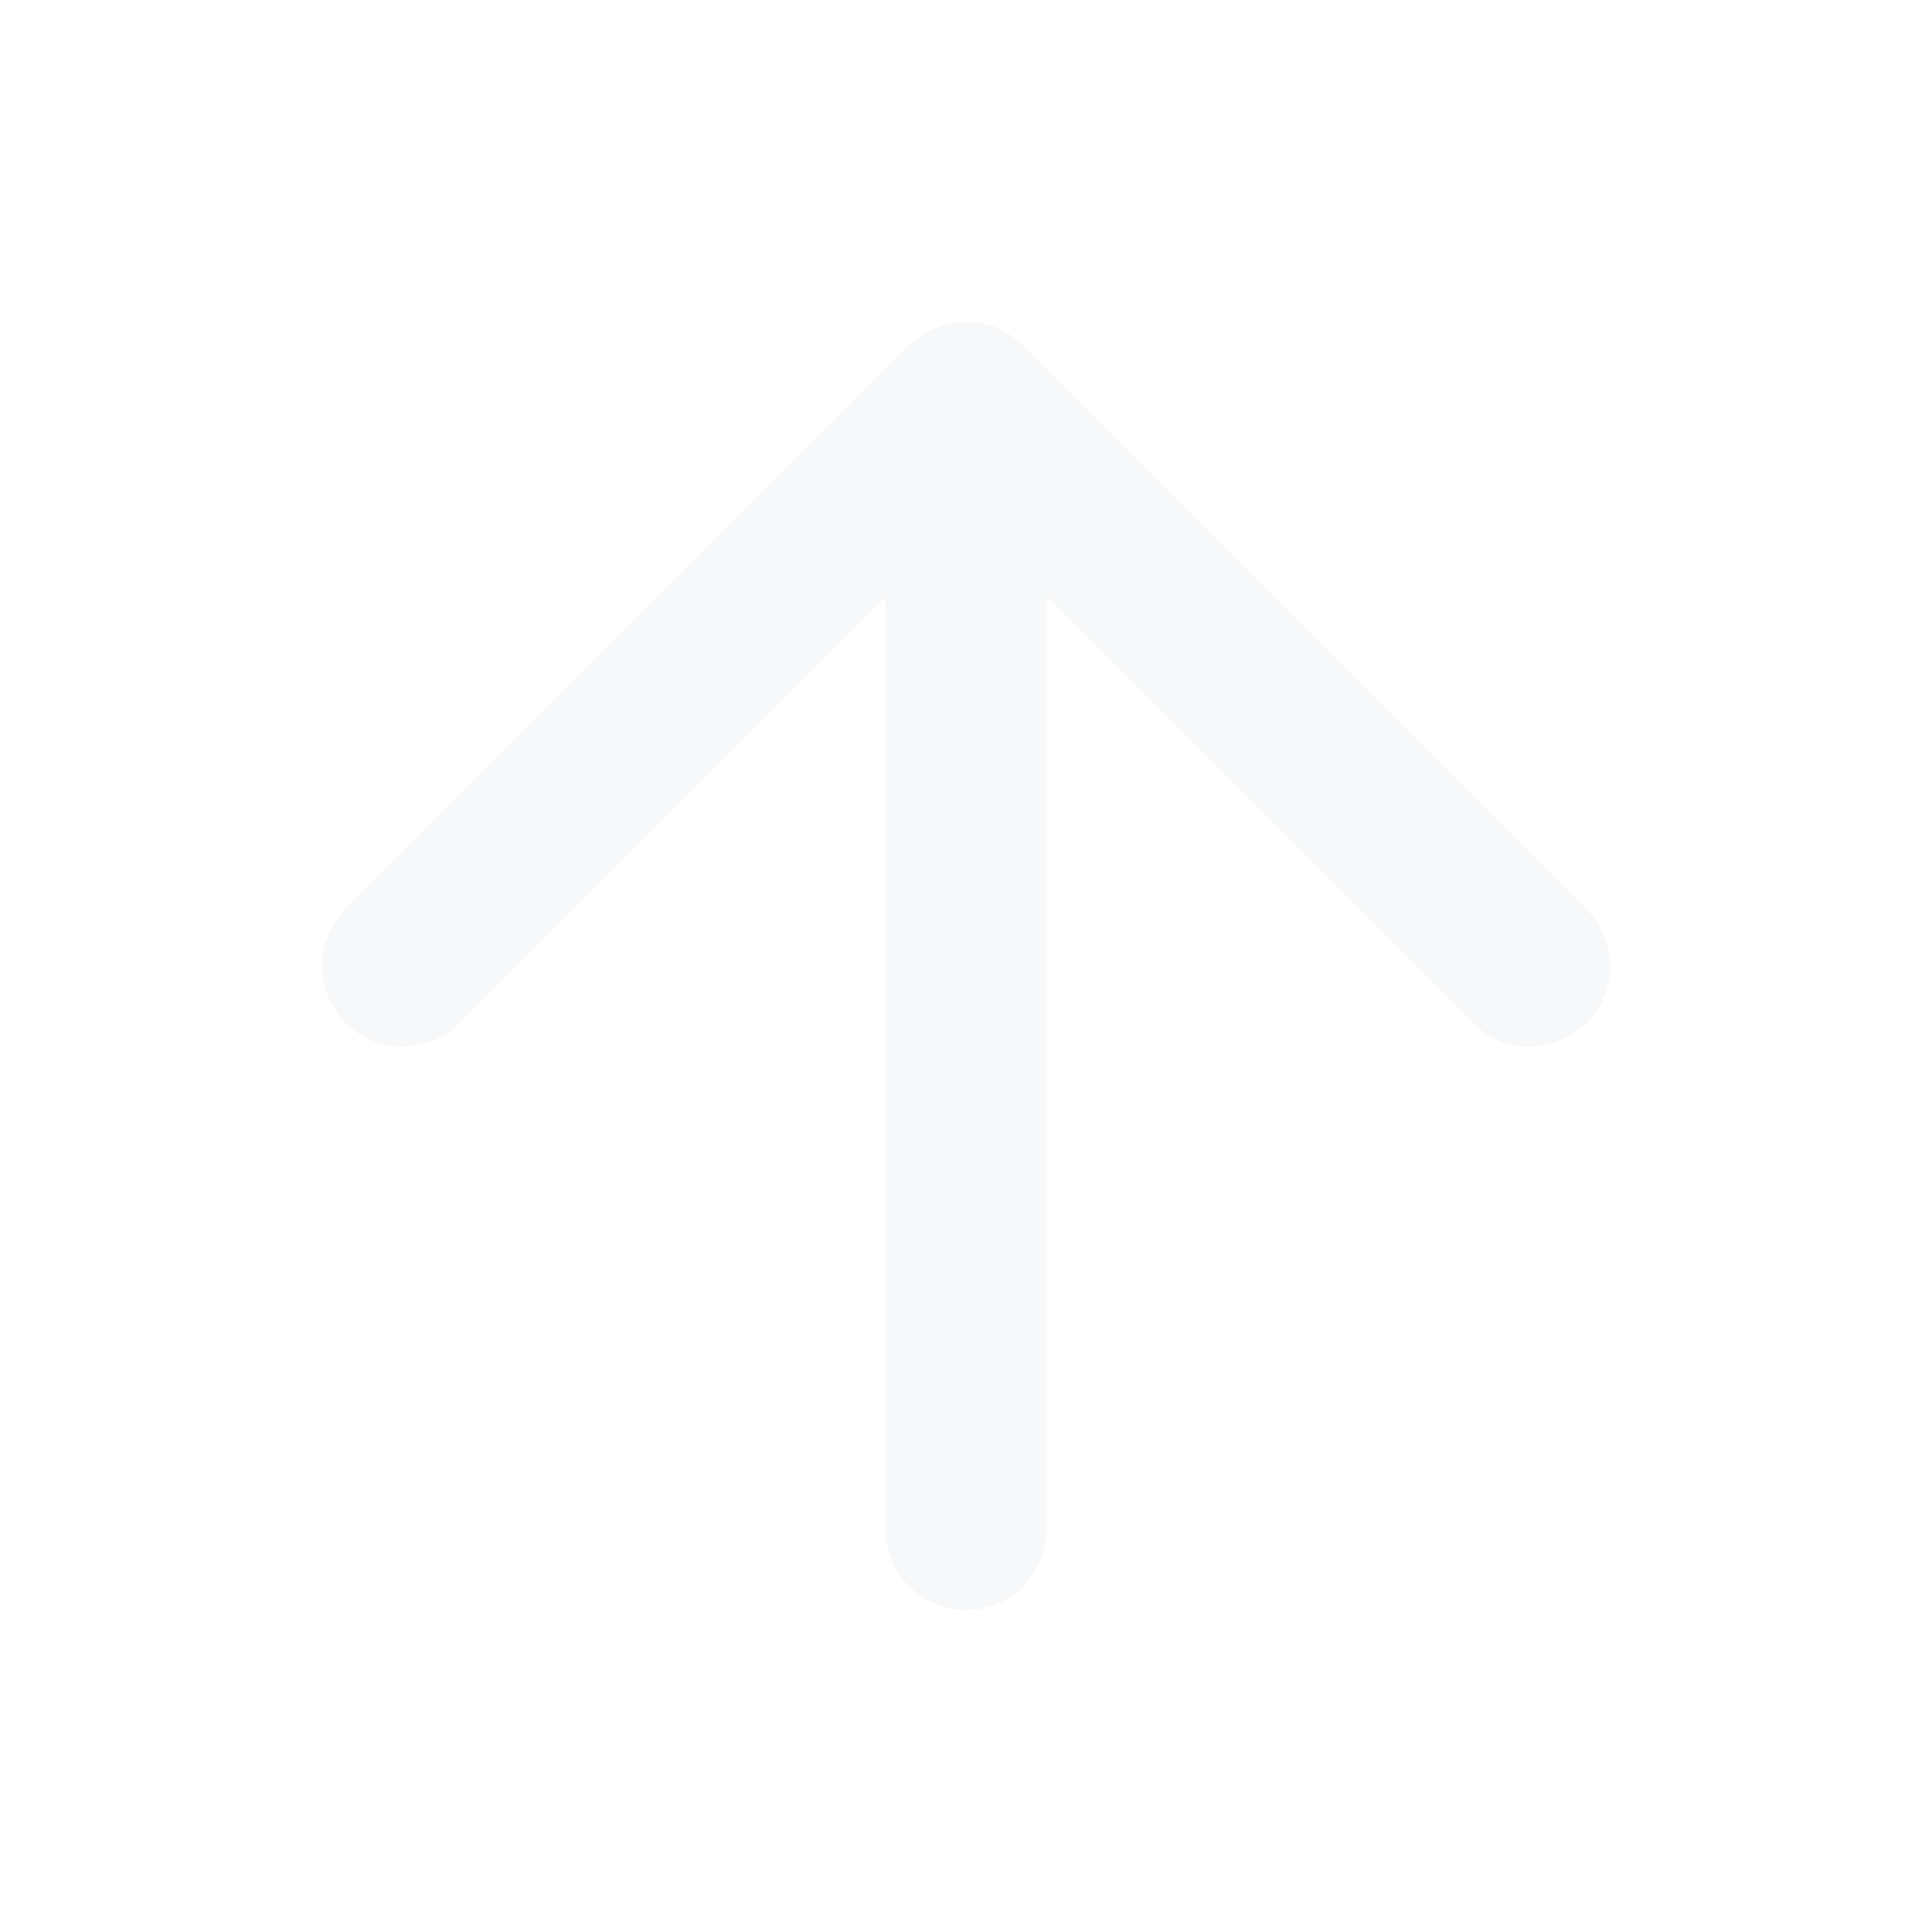
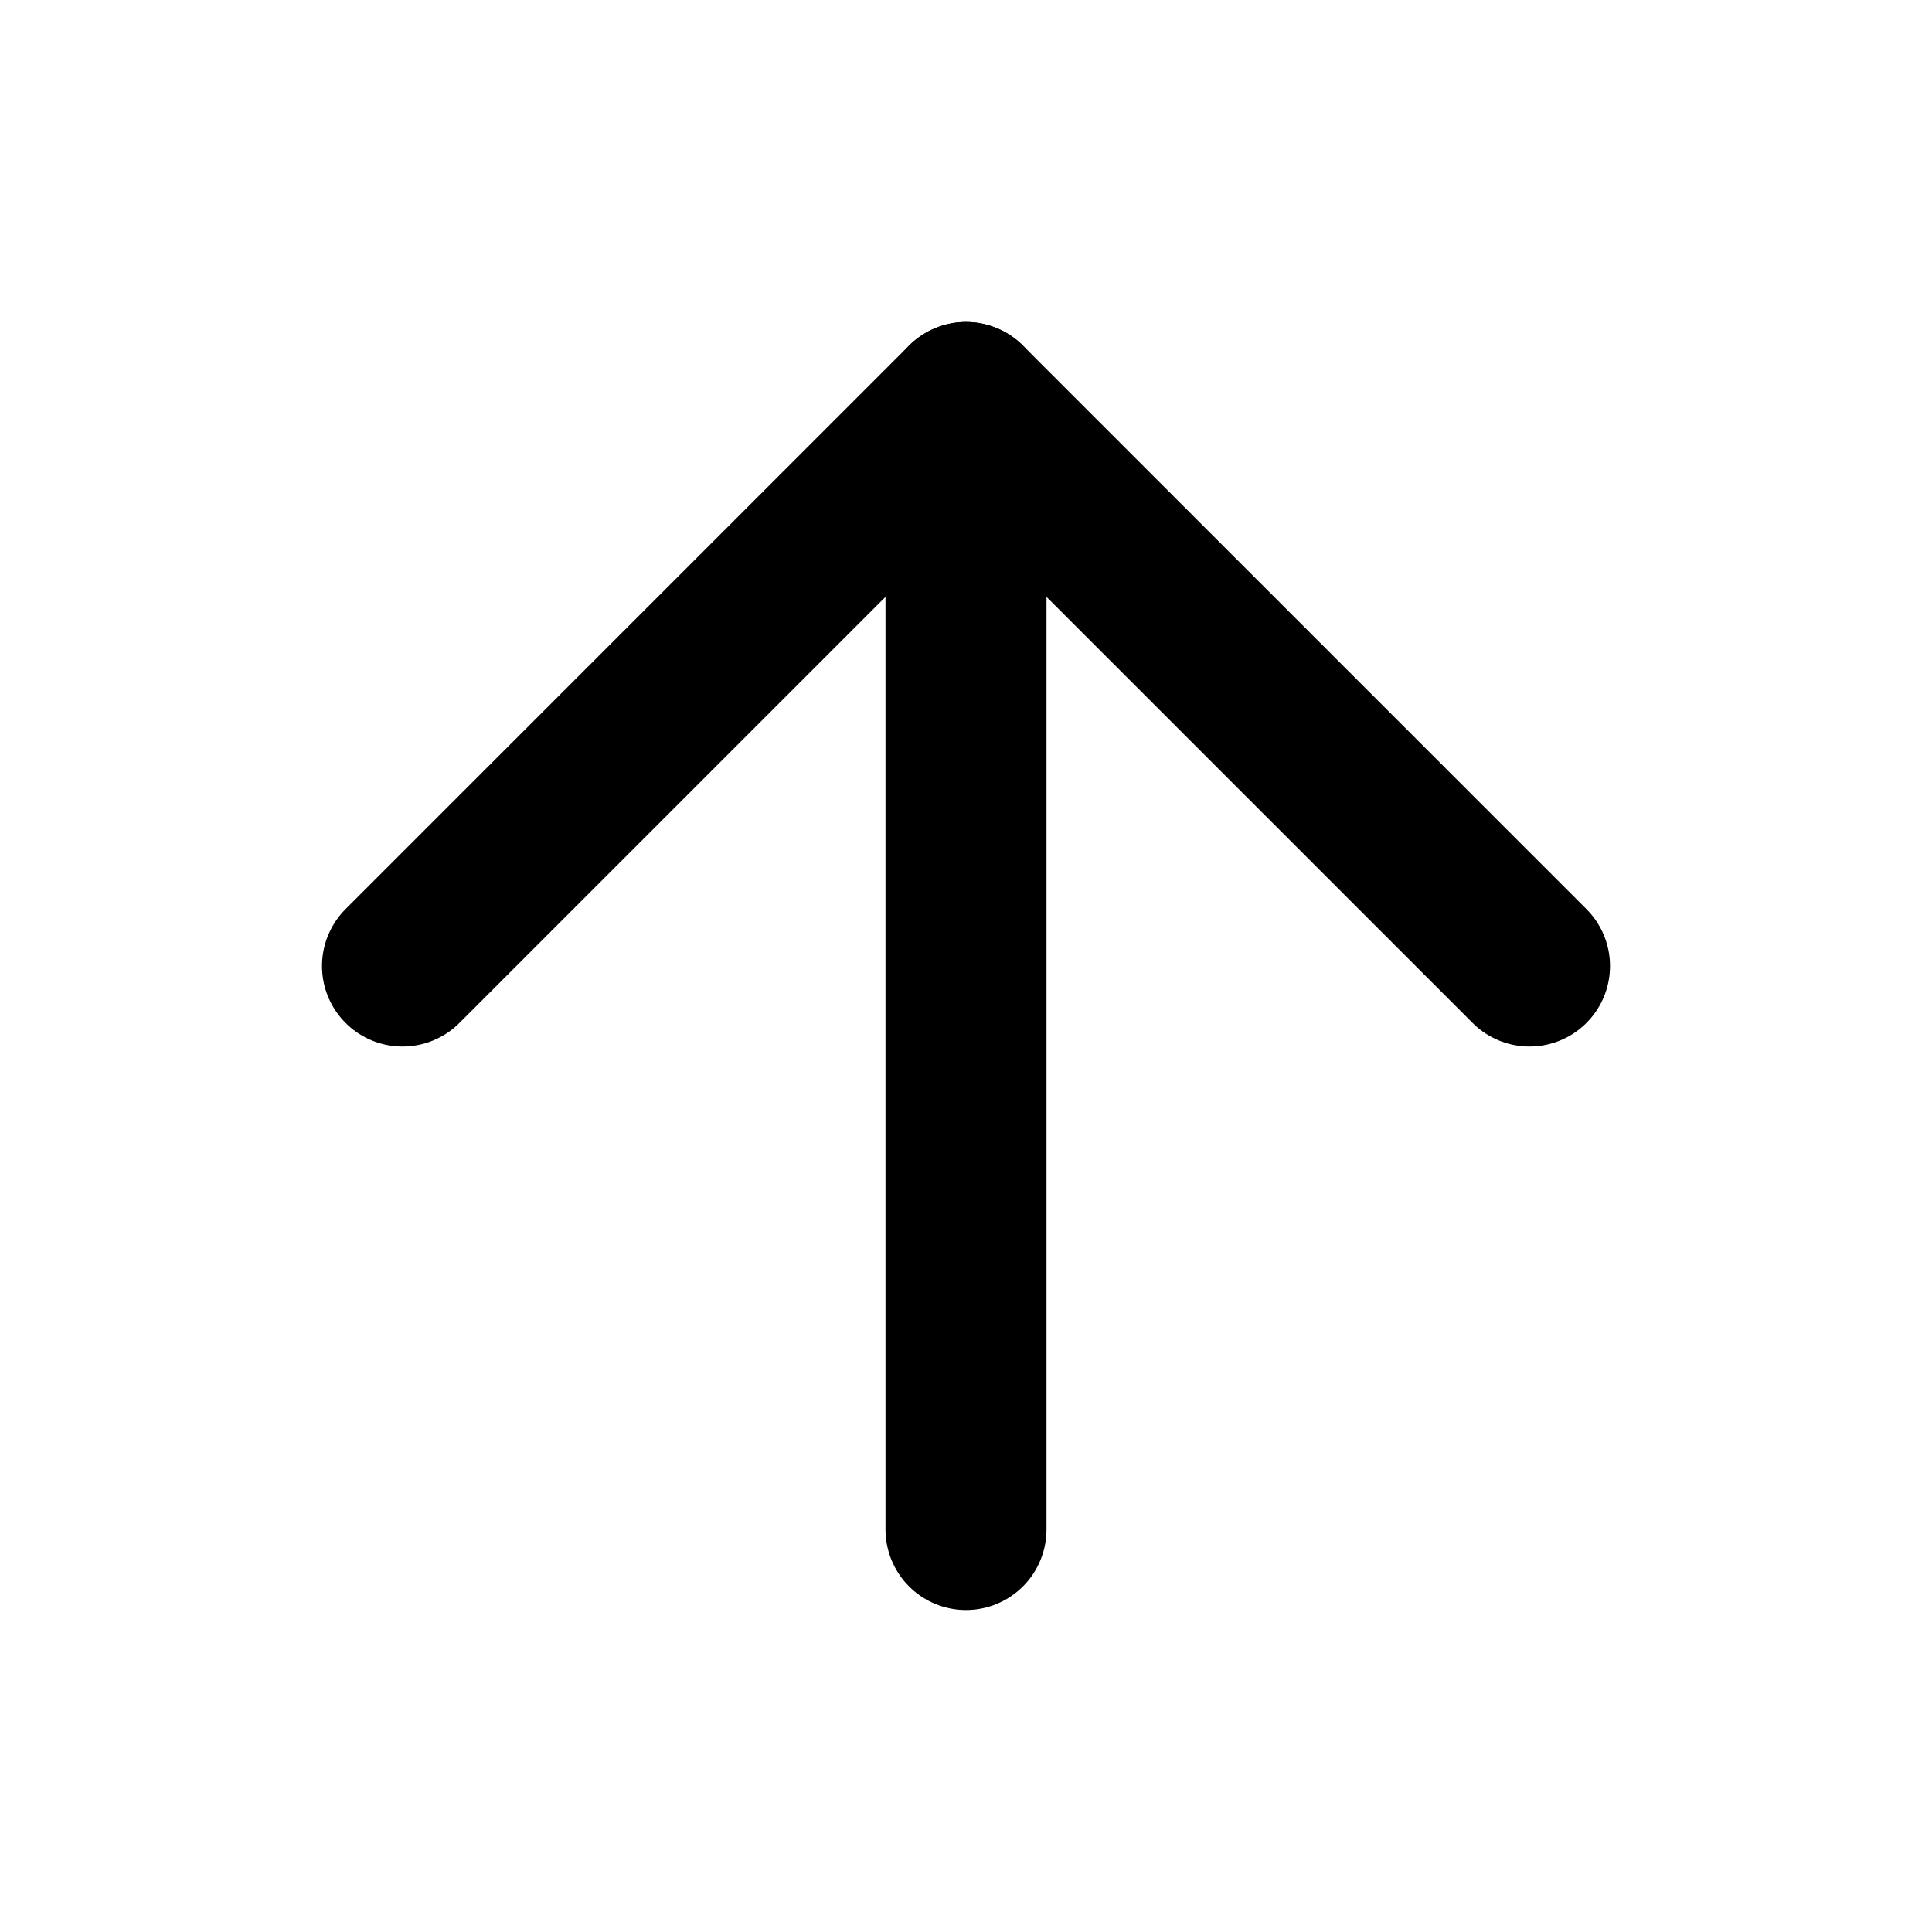
<svg xmlns="http://www.w3.org/2000/svg" width="24" height="24" viewBox="0 0 24 24" fill="none">
  <g id="arrow-up 1">
-     <path id="Vector" d="M5 12L12 5L19 12" stroke="#F6F8FA" stroke-width="2" stroke-linecap="round" stroke-linejoin="round" />
-     <path id="Vector_2" d="M12 19V5" stroke="#F6F8FA" stroke-width="2" stroke-linecap="round" stroke-linejoin="round" />
+     <path id="Vector" d="M5 12L12 5L19 12" stroke="currentcolor" stroke-width="2" stroke-linecap="round" stroke-linejoin="round" />
+     <path id="Vector_2" d="M12 19V5" stroke="currentcolor" stroke-width="2" stroke-linecap="round" stroke-linejoin="round" />
  </g>
</svg>
